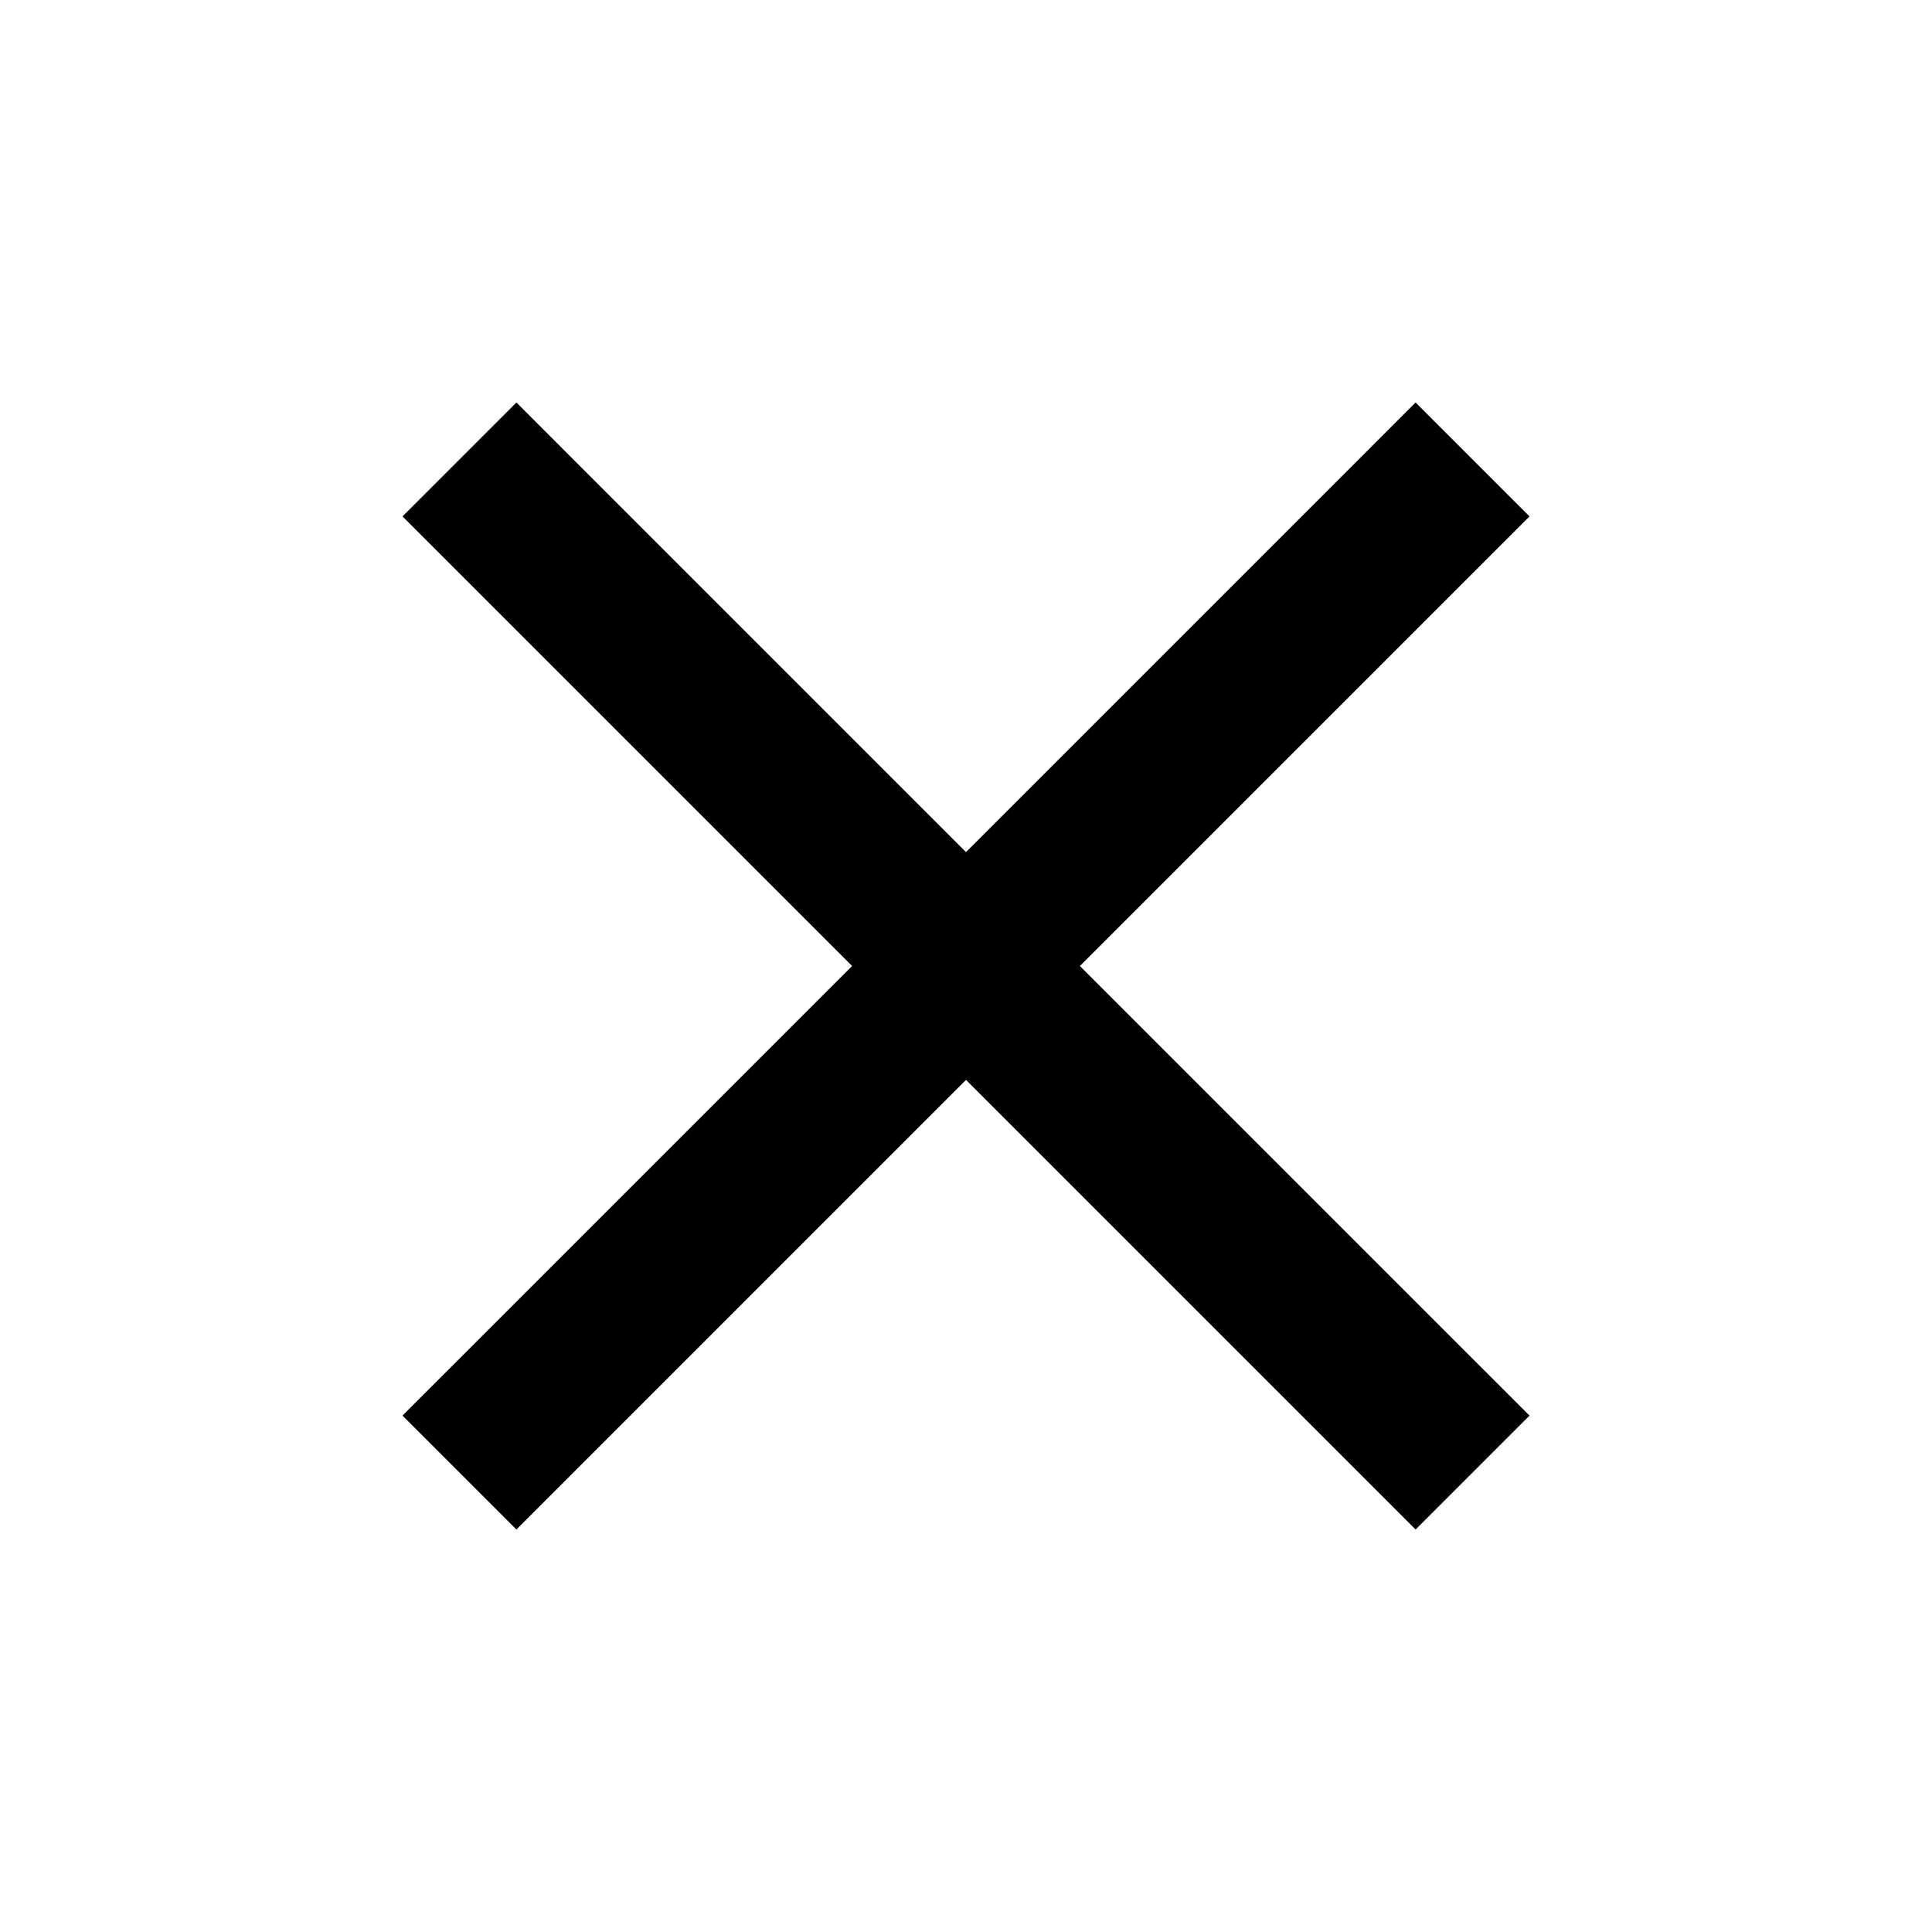
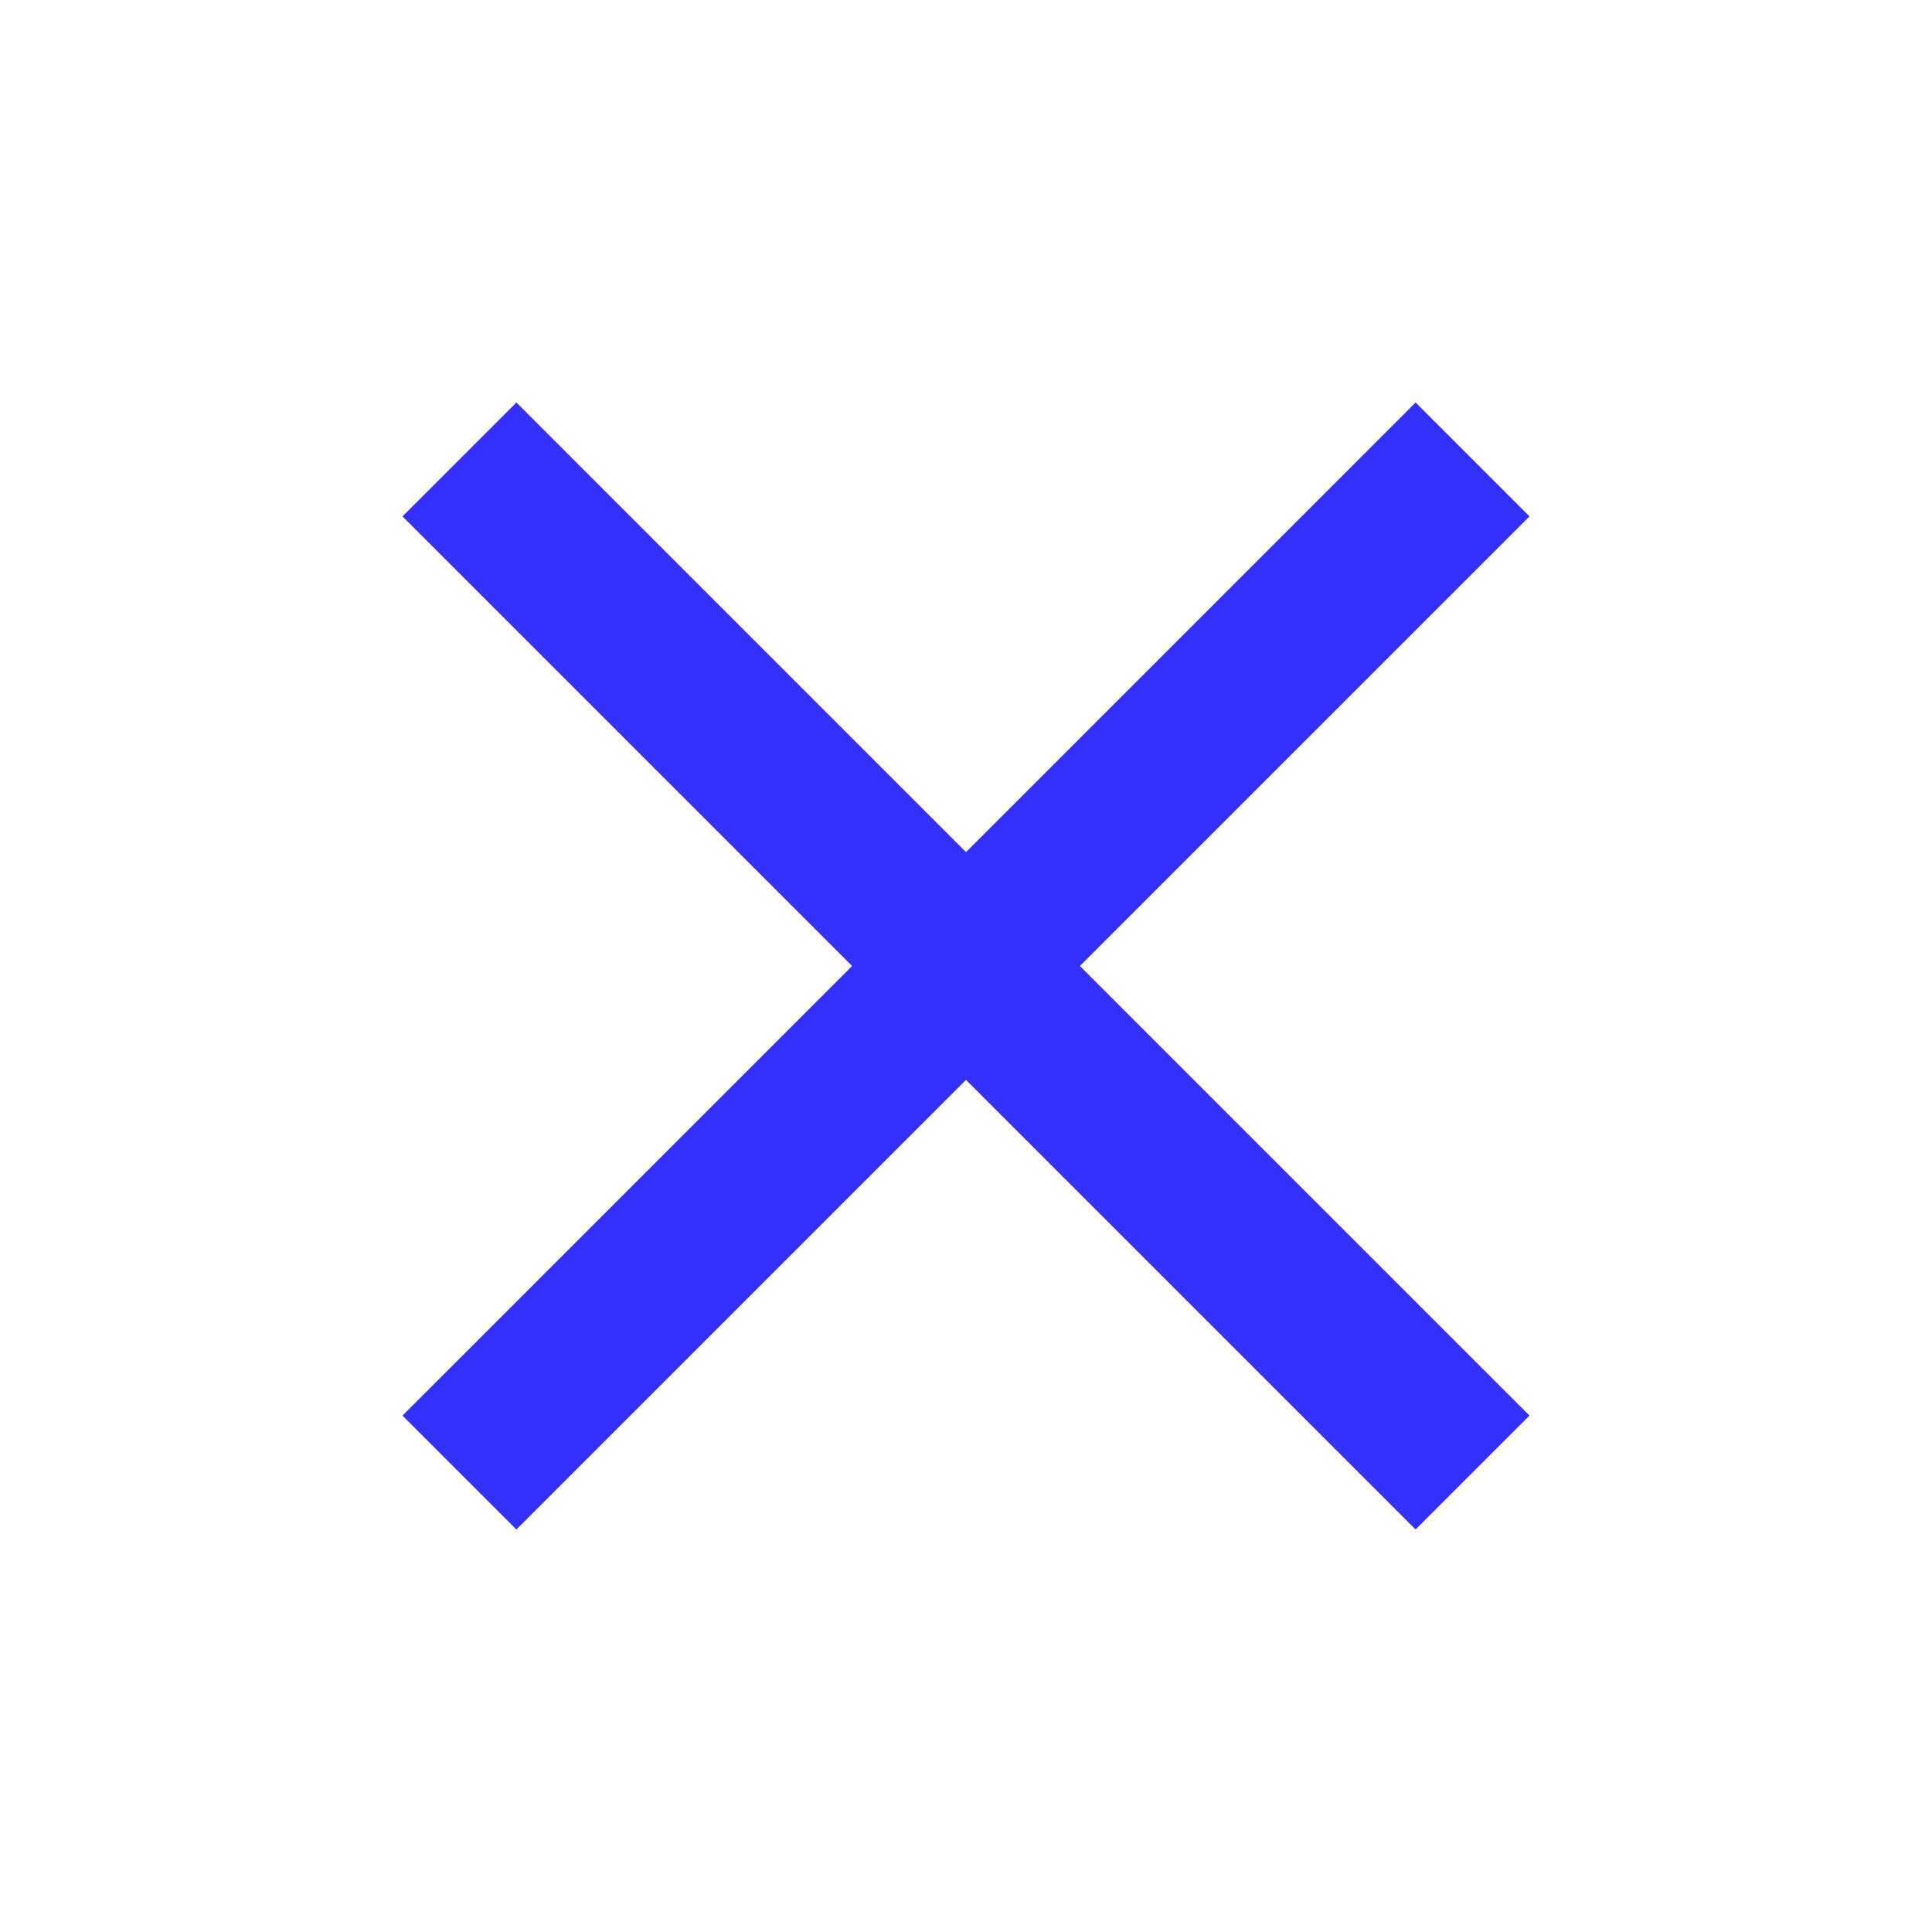
<svg xmlns="http://www.w3.org/2000/svg" height="48" viewBox="0 0 48 48" width="48">
-   <path d="M38 12.83l-2.83-2.83-11.17 11.17-11.17-11.17-2.83 2.83 11.17 11.17-11.17 11.17 2.83 2.83 11.17-11.17 11.17 11.17 2.83-2.83-11.17-11.17z" />
-   <path d="M0 0h48v48h-48z" fill="none" />
+   <path fill="#3430FC" d="M38 12.83l-2.83-2.83-11.17 11.17-11.17-11.17-2.83 2.83 11.17 11.17-11.17 11.17 2.83 2.83 11.17-11.17 11.17 11.17 2.83-2.83-11.17-11.17z" />
</svg>
